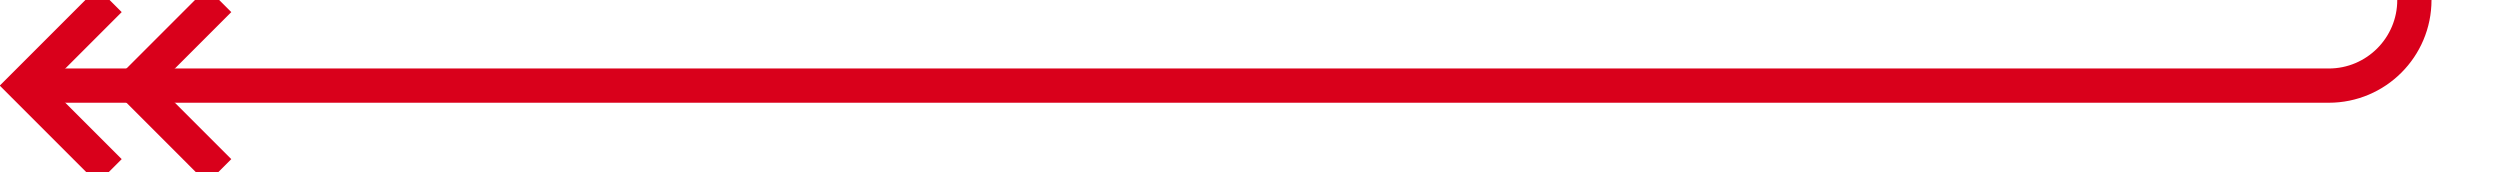
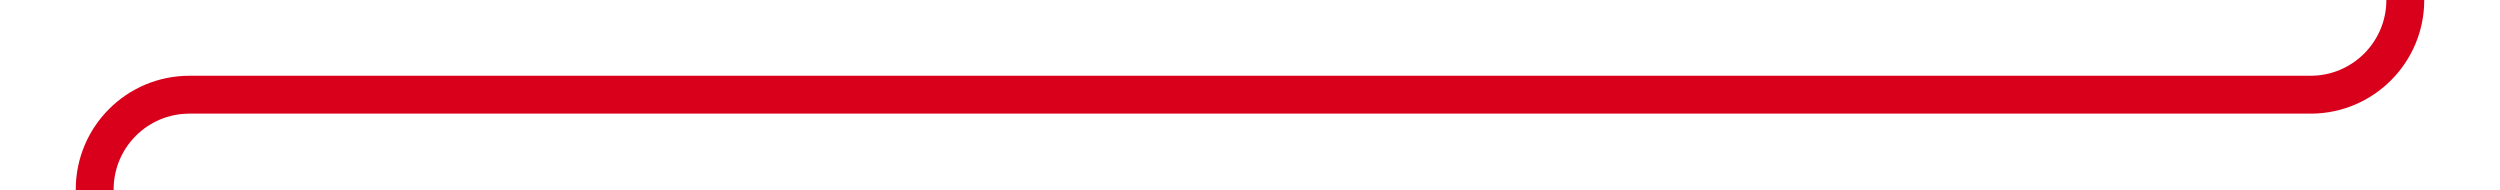
- <svg xmlns="http://www.w3.org/2000/svg" version="1.1" width="146px" height="10px" preserveAspectRatio="xMinYMid meet" viewBox="705 1461  146 8">
-   <path d="M 846 1397  L 846 1460  A 5 5 0 0 1 841 1465 L 707 1465  " stroke-width="2" stroke="#d9001b" fill="none" />
-   <path d="M 712.107 1469.293  L 707.814 1465  L 712.107 1460.707  L 710.693 1459.293  L 705.693 1464.293  L 704.986 1465  L 705.693 1465.707  L 710.693 1470.707  L 712.107 1469.293  Z M 718.507 1469.293  L 714.214 1465  L 718.507 1460.707  L 717.093 1459.293  L 712.093 1464.293  L 711.386 1465  L 712.093 1465.707  L 717.093 1470.707  L 718.507 1469.293  Z " fill-rule="nonzero" fill="#d9001b" stroke="none" />
+ <svg xmlns="http://www.w3.org/2000/svg" version="1.1" width="132px" height="10px" preserveAspectRatio="xMinYMid meet" viewBox="715 1576  132 8">
+   <path d="M 842 1553  L 842 1575  A 5 5 0 0 1 837 1580 L 725 1580  A 5 5 0 0 0 720 1585 L 720 1616  A 5 5 0 0 1 715 1621 L 703 1621  " stroke-width="2" stroke="#d9001b" fill="none" />
+   <path d="M 708.107 1625.293  L 703.814 1621  L 708.107 1616.707  L 706.693 1615.293  L 701.693 1620.293  L 700.986 1621  L 701.693 1621.707  L 706.693 1626.707  L 708.107 1625.293  Z M 714.507 1625.293  L 710.214 1621  L 714.507 1616.707  L 713.093 1615.293  L 708.093 1620.293  L 707.386 1621  L 708.093 1621.707  L 713.093 1626.707  L 714.507 1625.293  Z " fill-rule="nonzero" fill="#d9001b" stroke="none" />
</svg>
